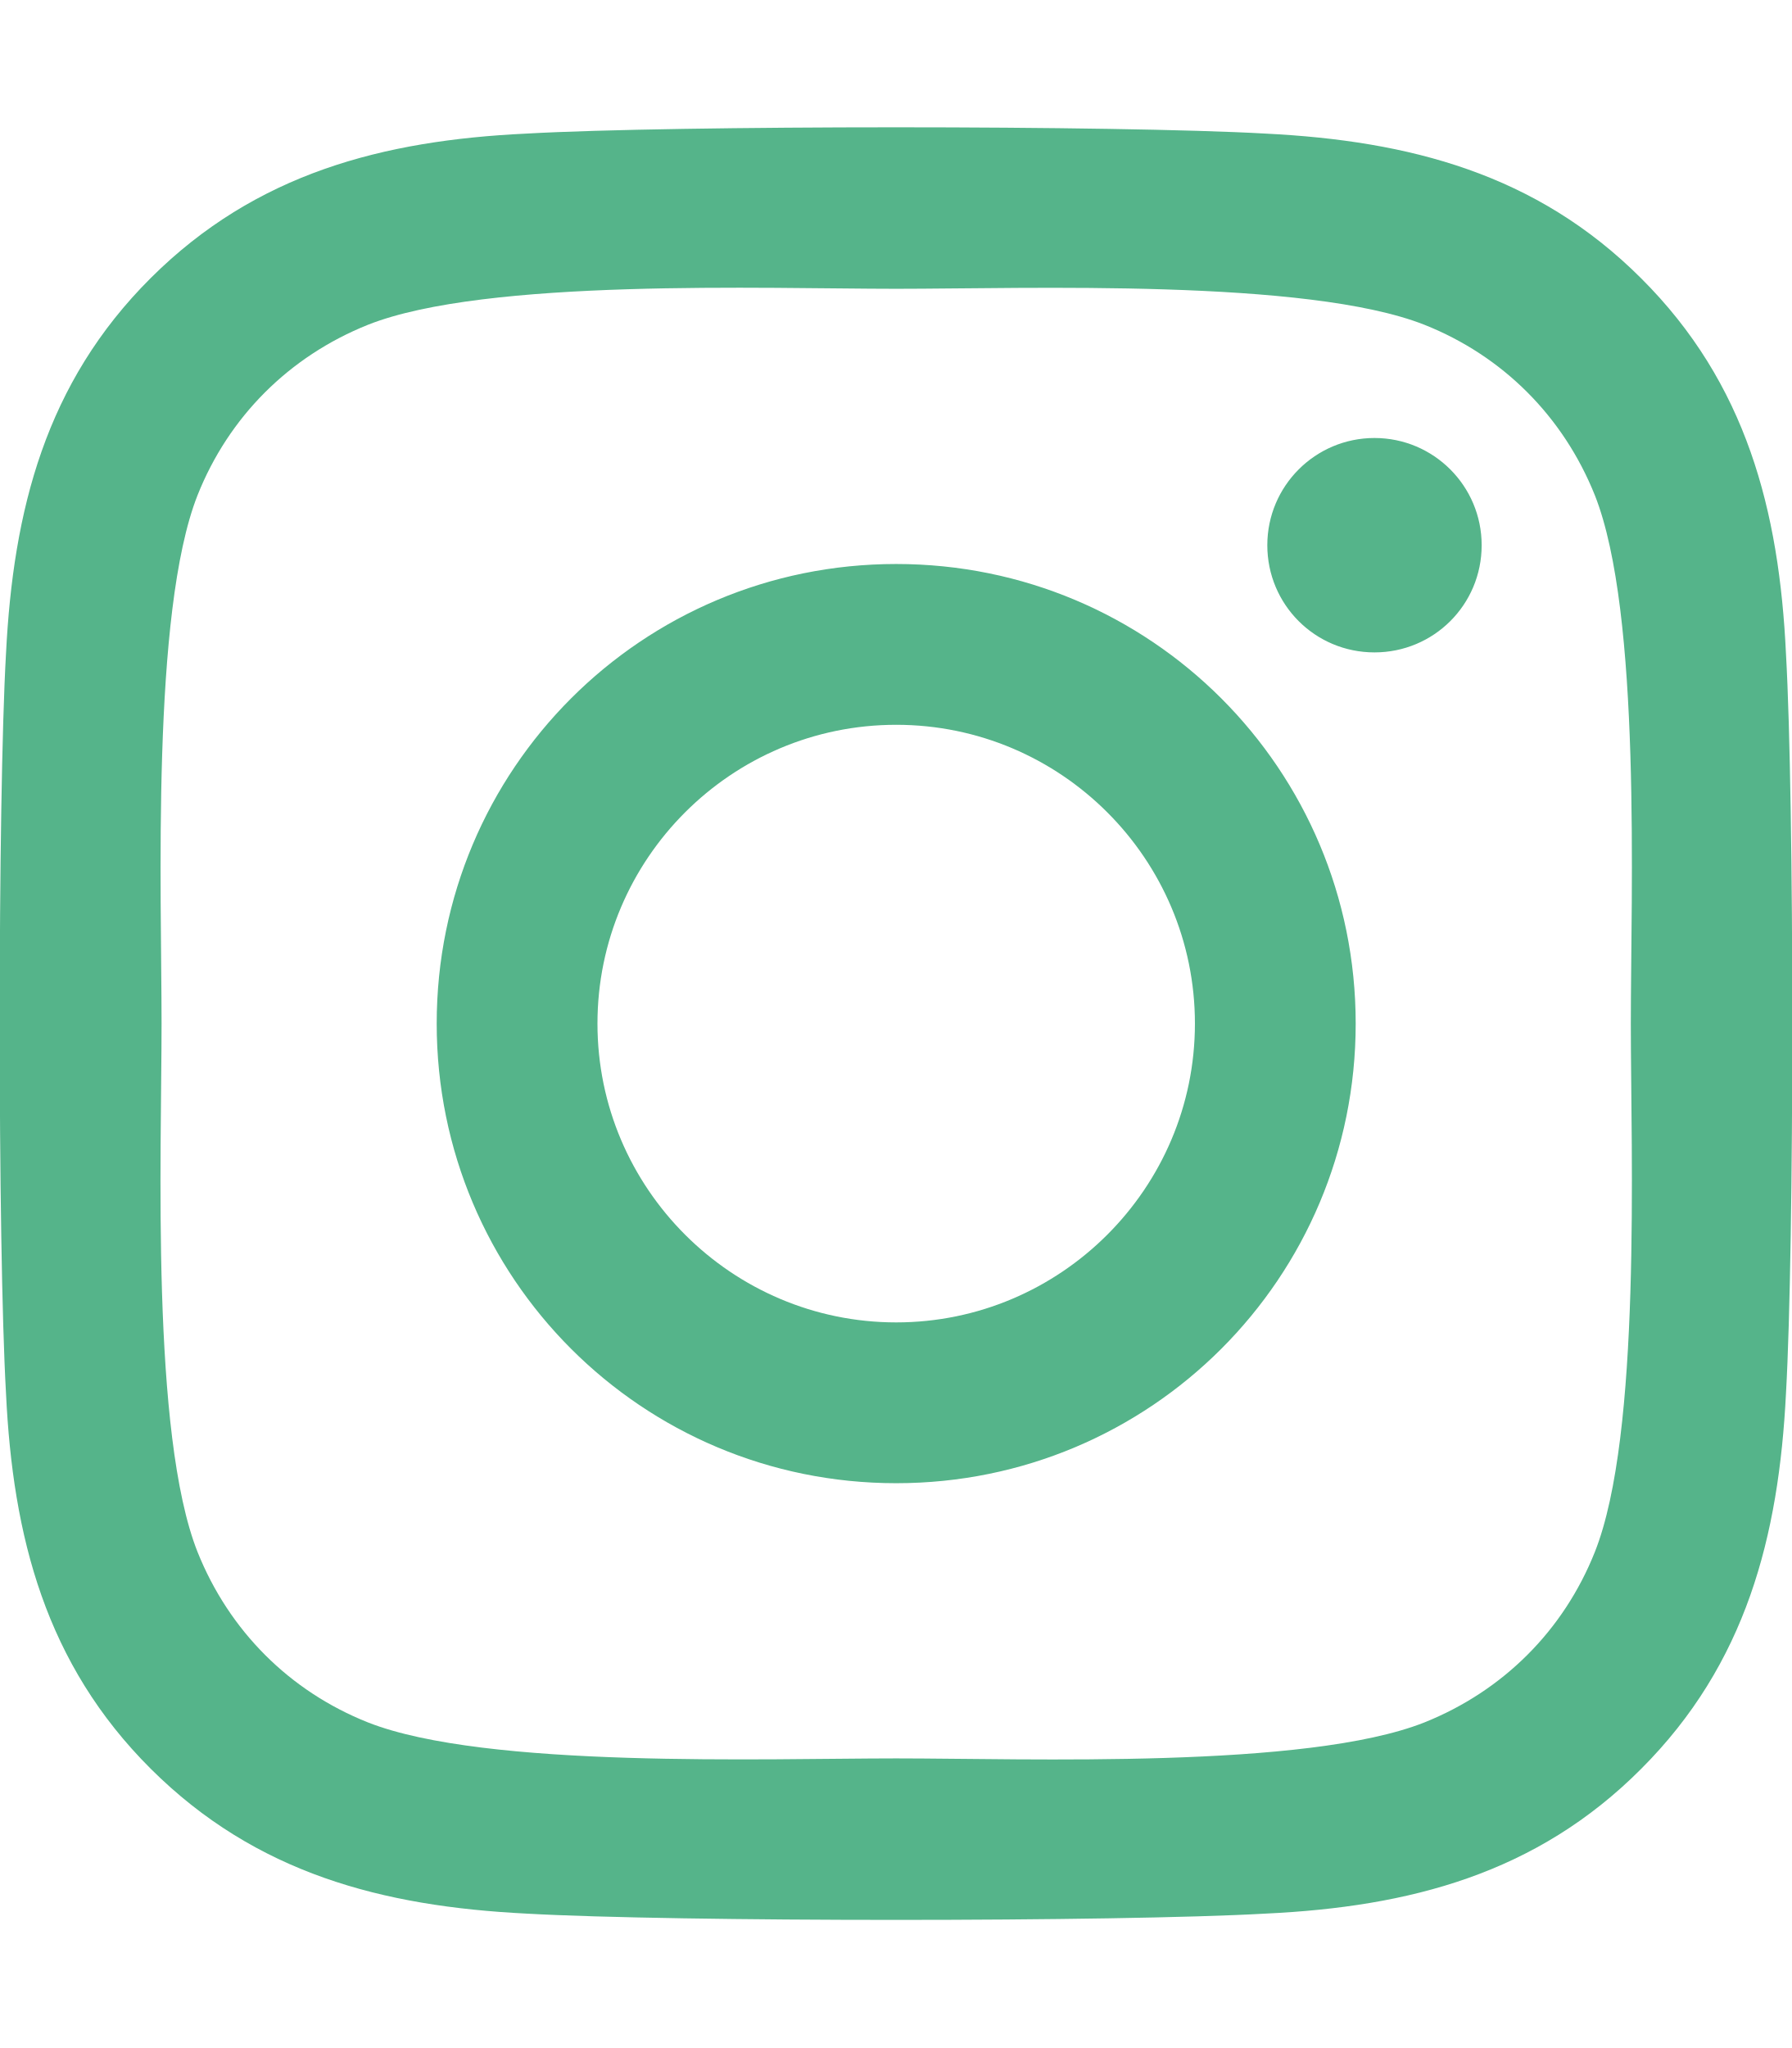
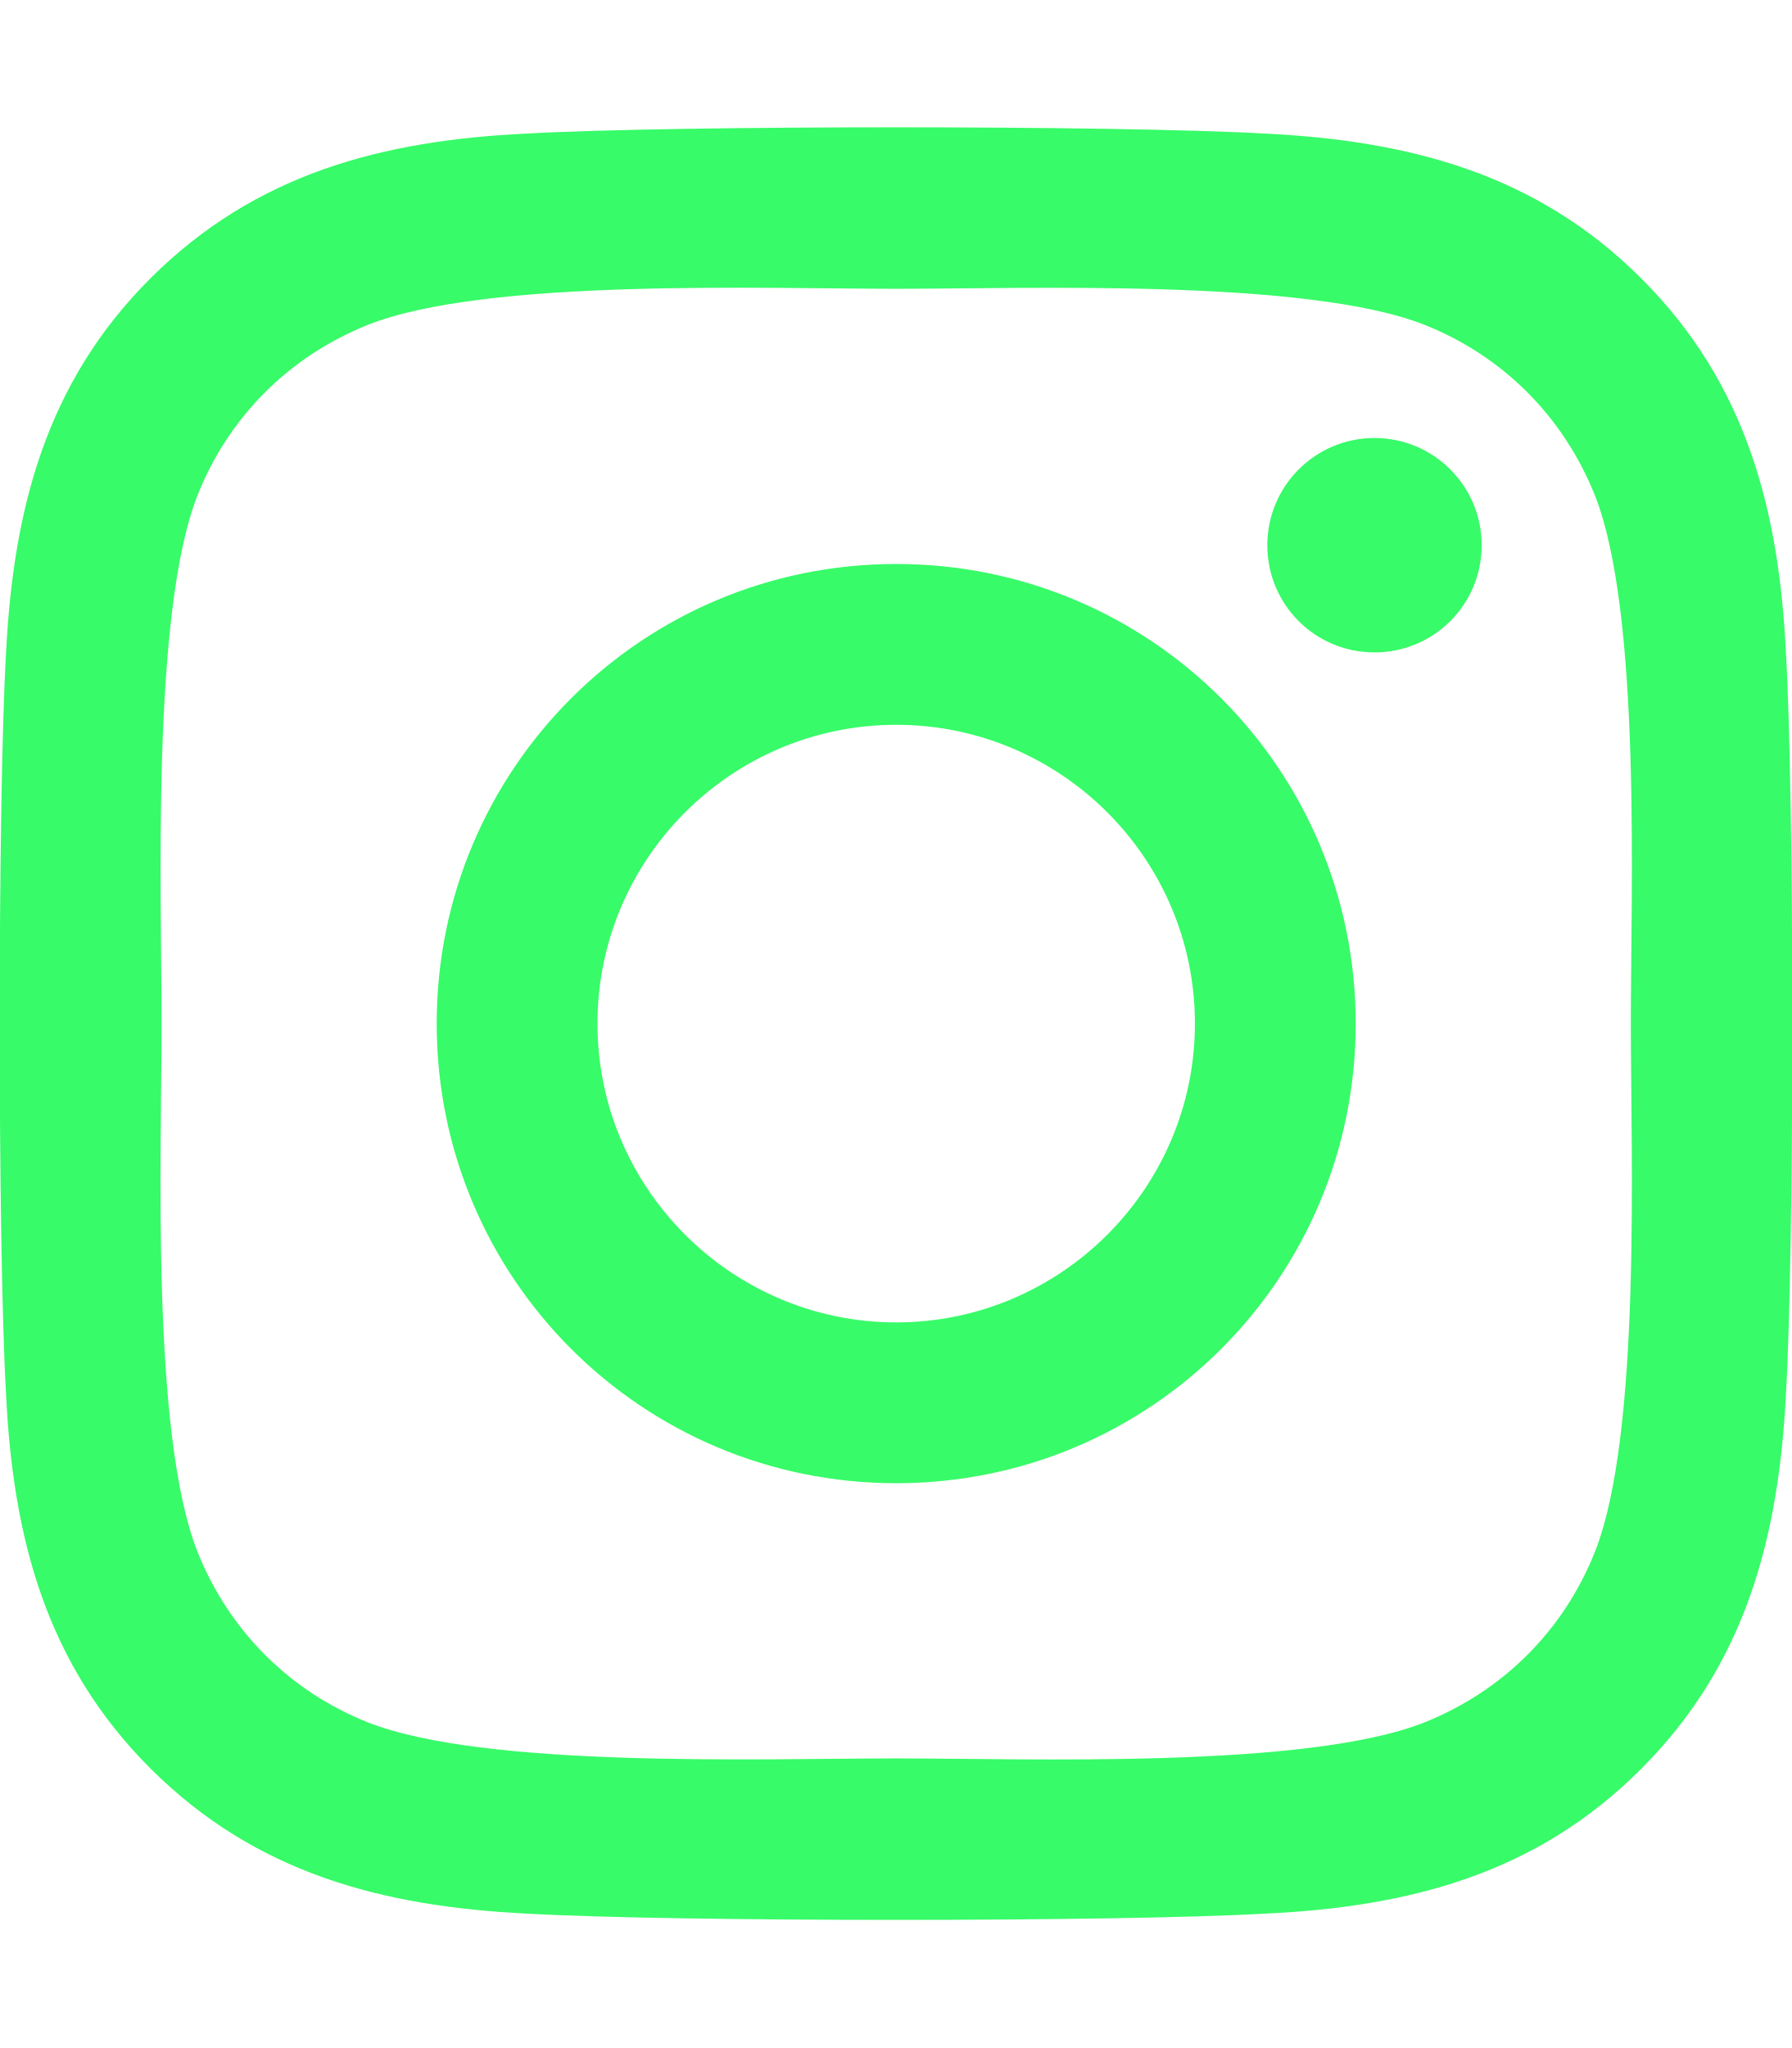
- <svg xmlns="http://www.w3.org/2000/svg" viewBox="0 0 448 512" fill="#55B48A">
+ <svg xmlns="http://www.w3.org/2000/svg" viewBox="0 0 448 512" fill="#37FB68">
  <path d="M224.1 141c-63.6 0-114.9 51.3-114.9 114.9s51.3 114.9 114.9 114.9S339 319.5 339 255.9 287.7 141 224.1 141zm0 189.6c-41.1 0-74.7-33.5-74.7-74.7s33.5-74.7 74.7-74.7 74.7 33.5 74.7 74.7-33.6 74.7-74.7 74.7zm146.4-194.3c0 14.9-12 26.8-26.8 26.8-14.9 0-26.8-12-26.8-26.8s12-26.8 26.8-26.8 26.8 12 26.8 26.8zm76.1 27.2c-1.7-35.9-9.9-67.7-36.2-93.9-26.2-26.2-58-34.4-93.9-36.2-37-2.1-147.9-2.1-184.9 0-35.8 1.7-67.6 9.9-93.9 36.1s-34.4 58-36.2 93.9c-2.1 37-2.1 147.9 0 184.9 1.7 35.9 9.9 67.7 36.2 93.9s58 34.4 93.9 36.2c37 2.1 147.9 2.1 184.9 0 35.9-1.7 67.7-9.9 93.9-36.2 26.2-26.2 34.4-58 36.2-93.9 2.1-37 2.1-147.8 0-184.8zM398.8 388c-7.8 19.6-22.9 34.7-42.6 42.6-29.5 11.7-99.5 9-132.1 9s-102.7 2.6-132.1-9c-19.6-7.8-34.7-22.9-42.6-42.6-11.7-29.5-9-99.5-9-132.1s-2.6-102.7 9-132.1c7.8-19.6 22.9-34.7 42.6-42.6 29.5-11.7 99.5-9 132.1-9s102.7-2.6 132.1 9c19.6 7.8 34.7 22.9 42.6 42.6 11.7 29.5 9 99.5 9 132.1s2.7 102.7-9 132.1z" />
</svg>
